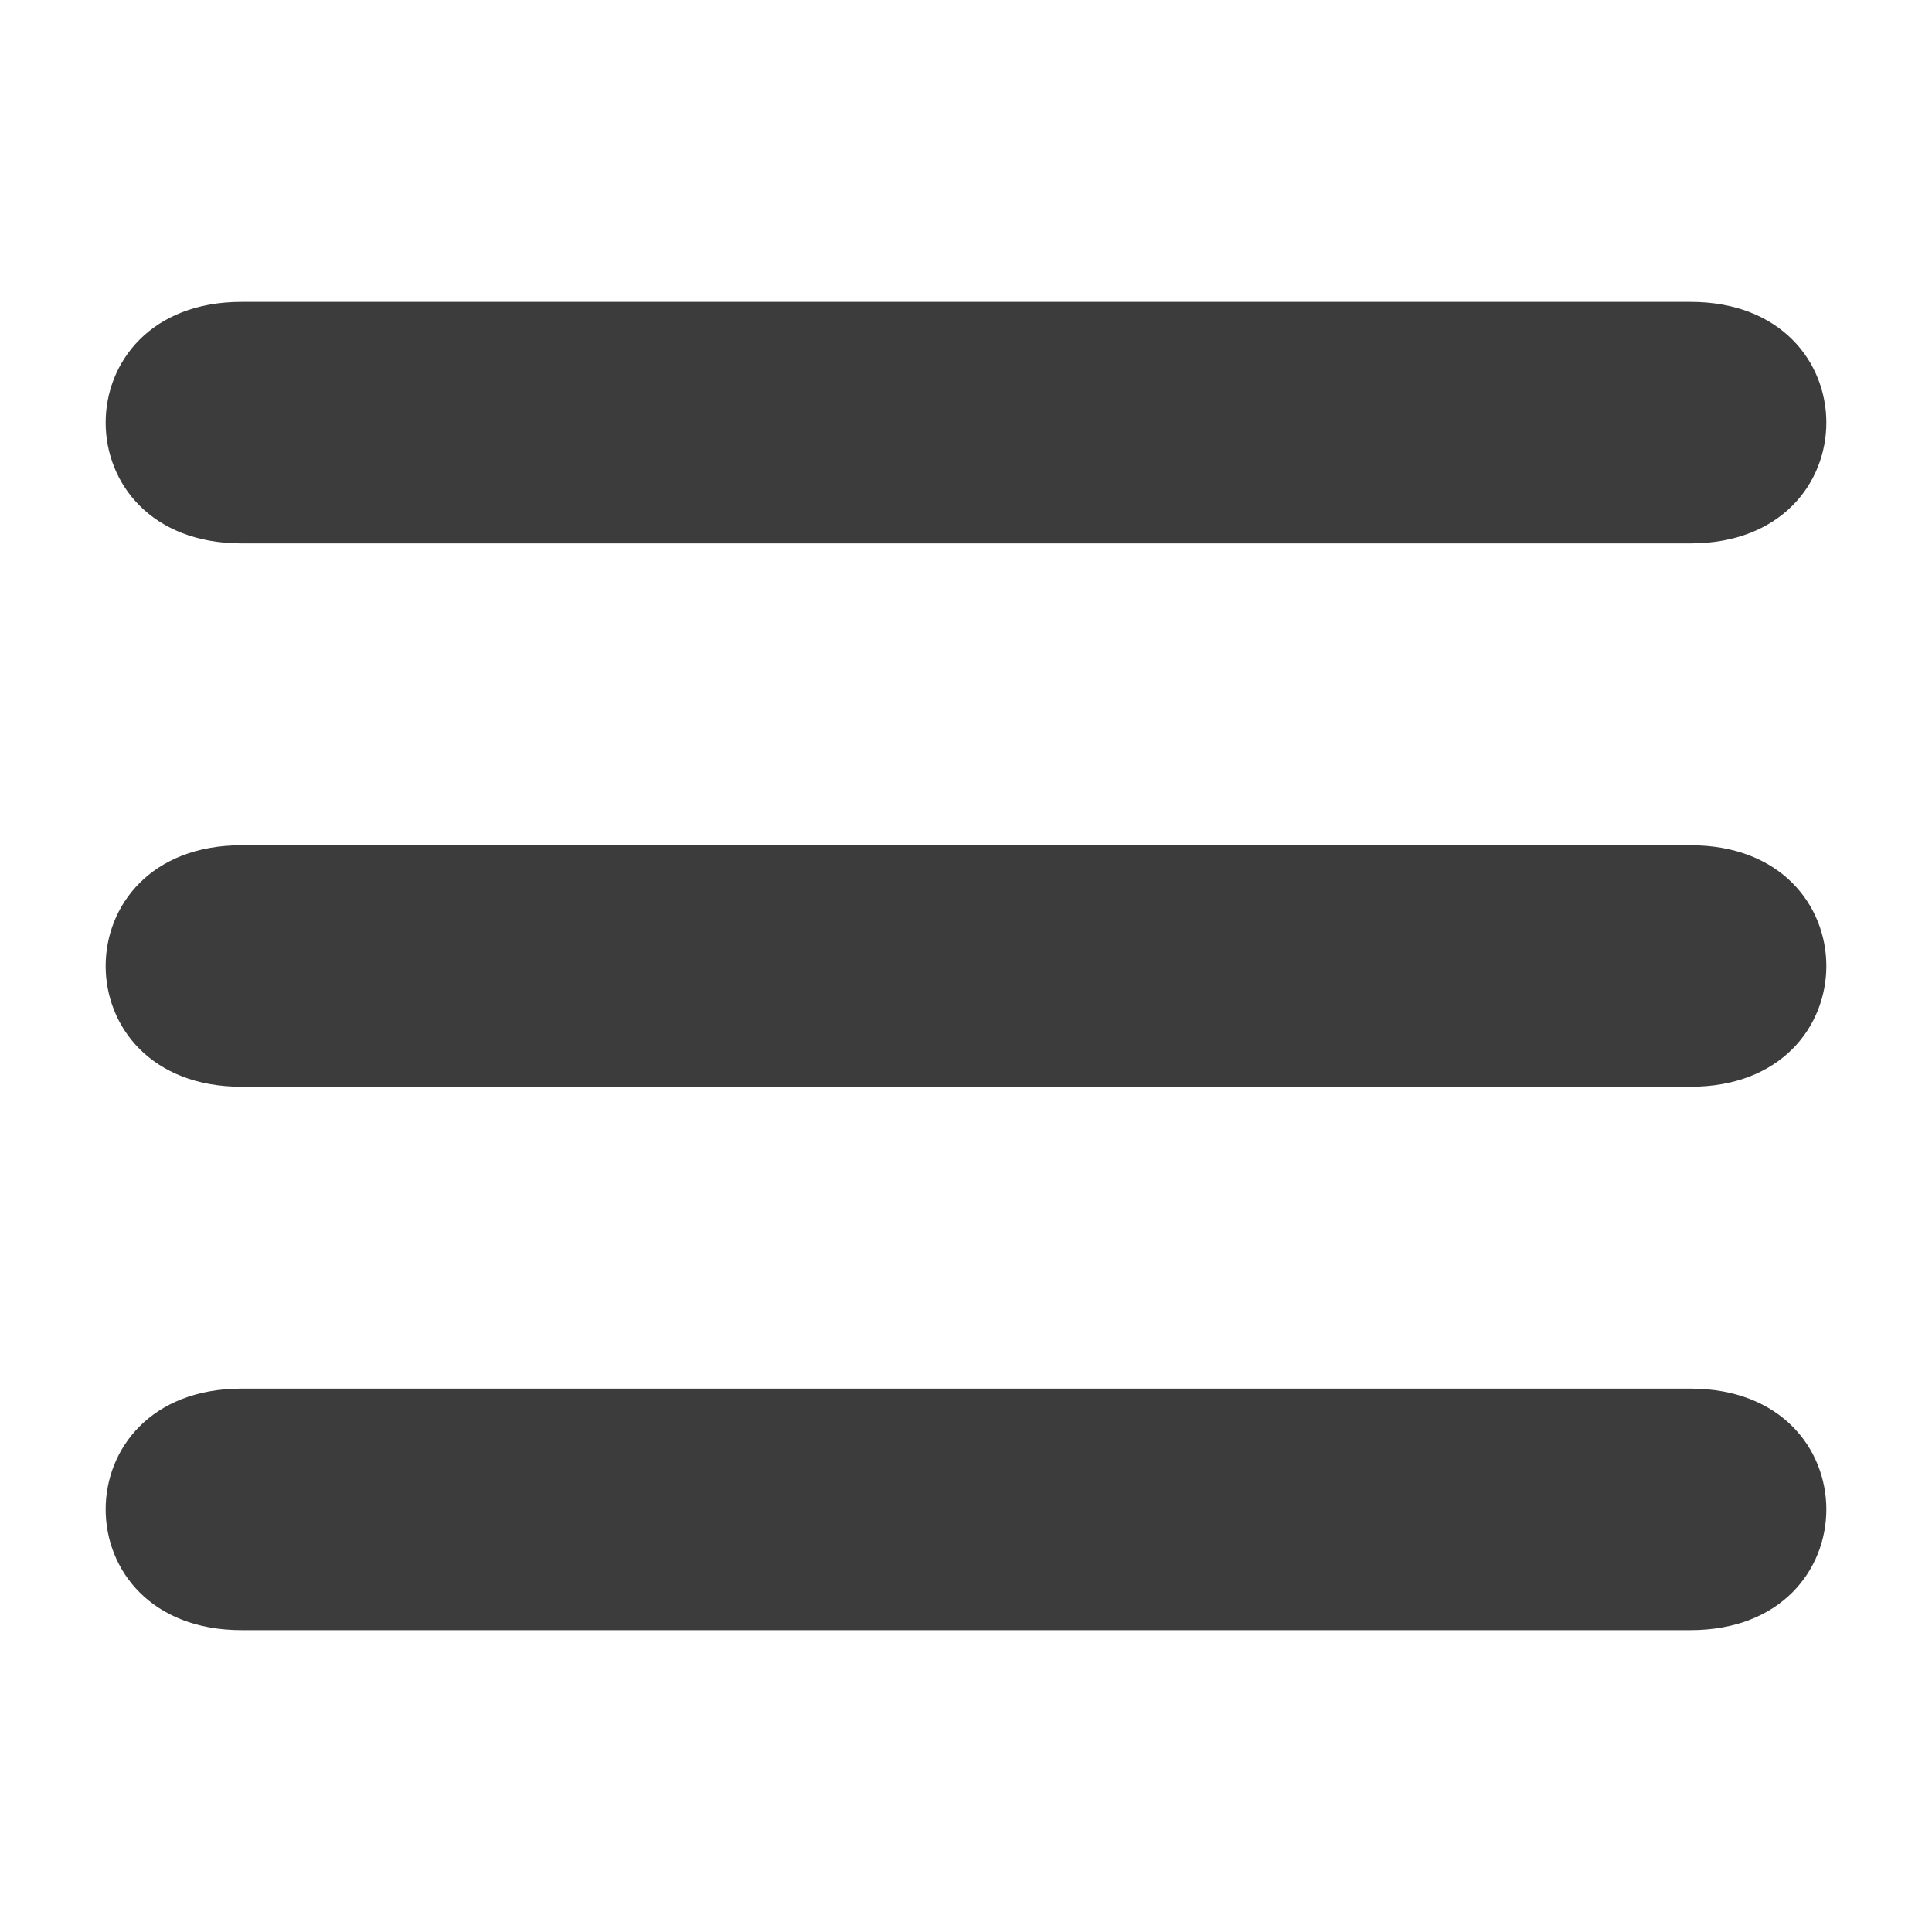
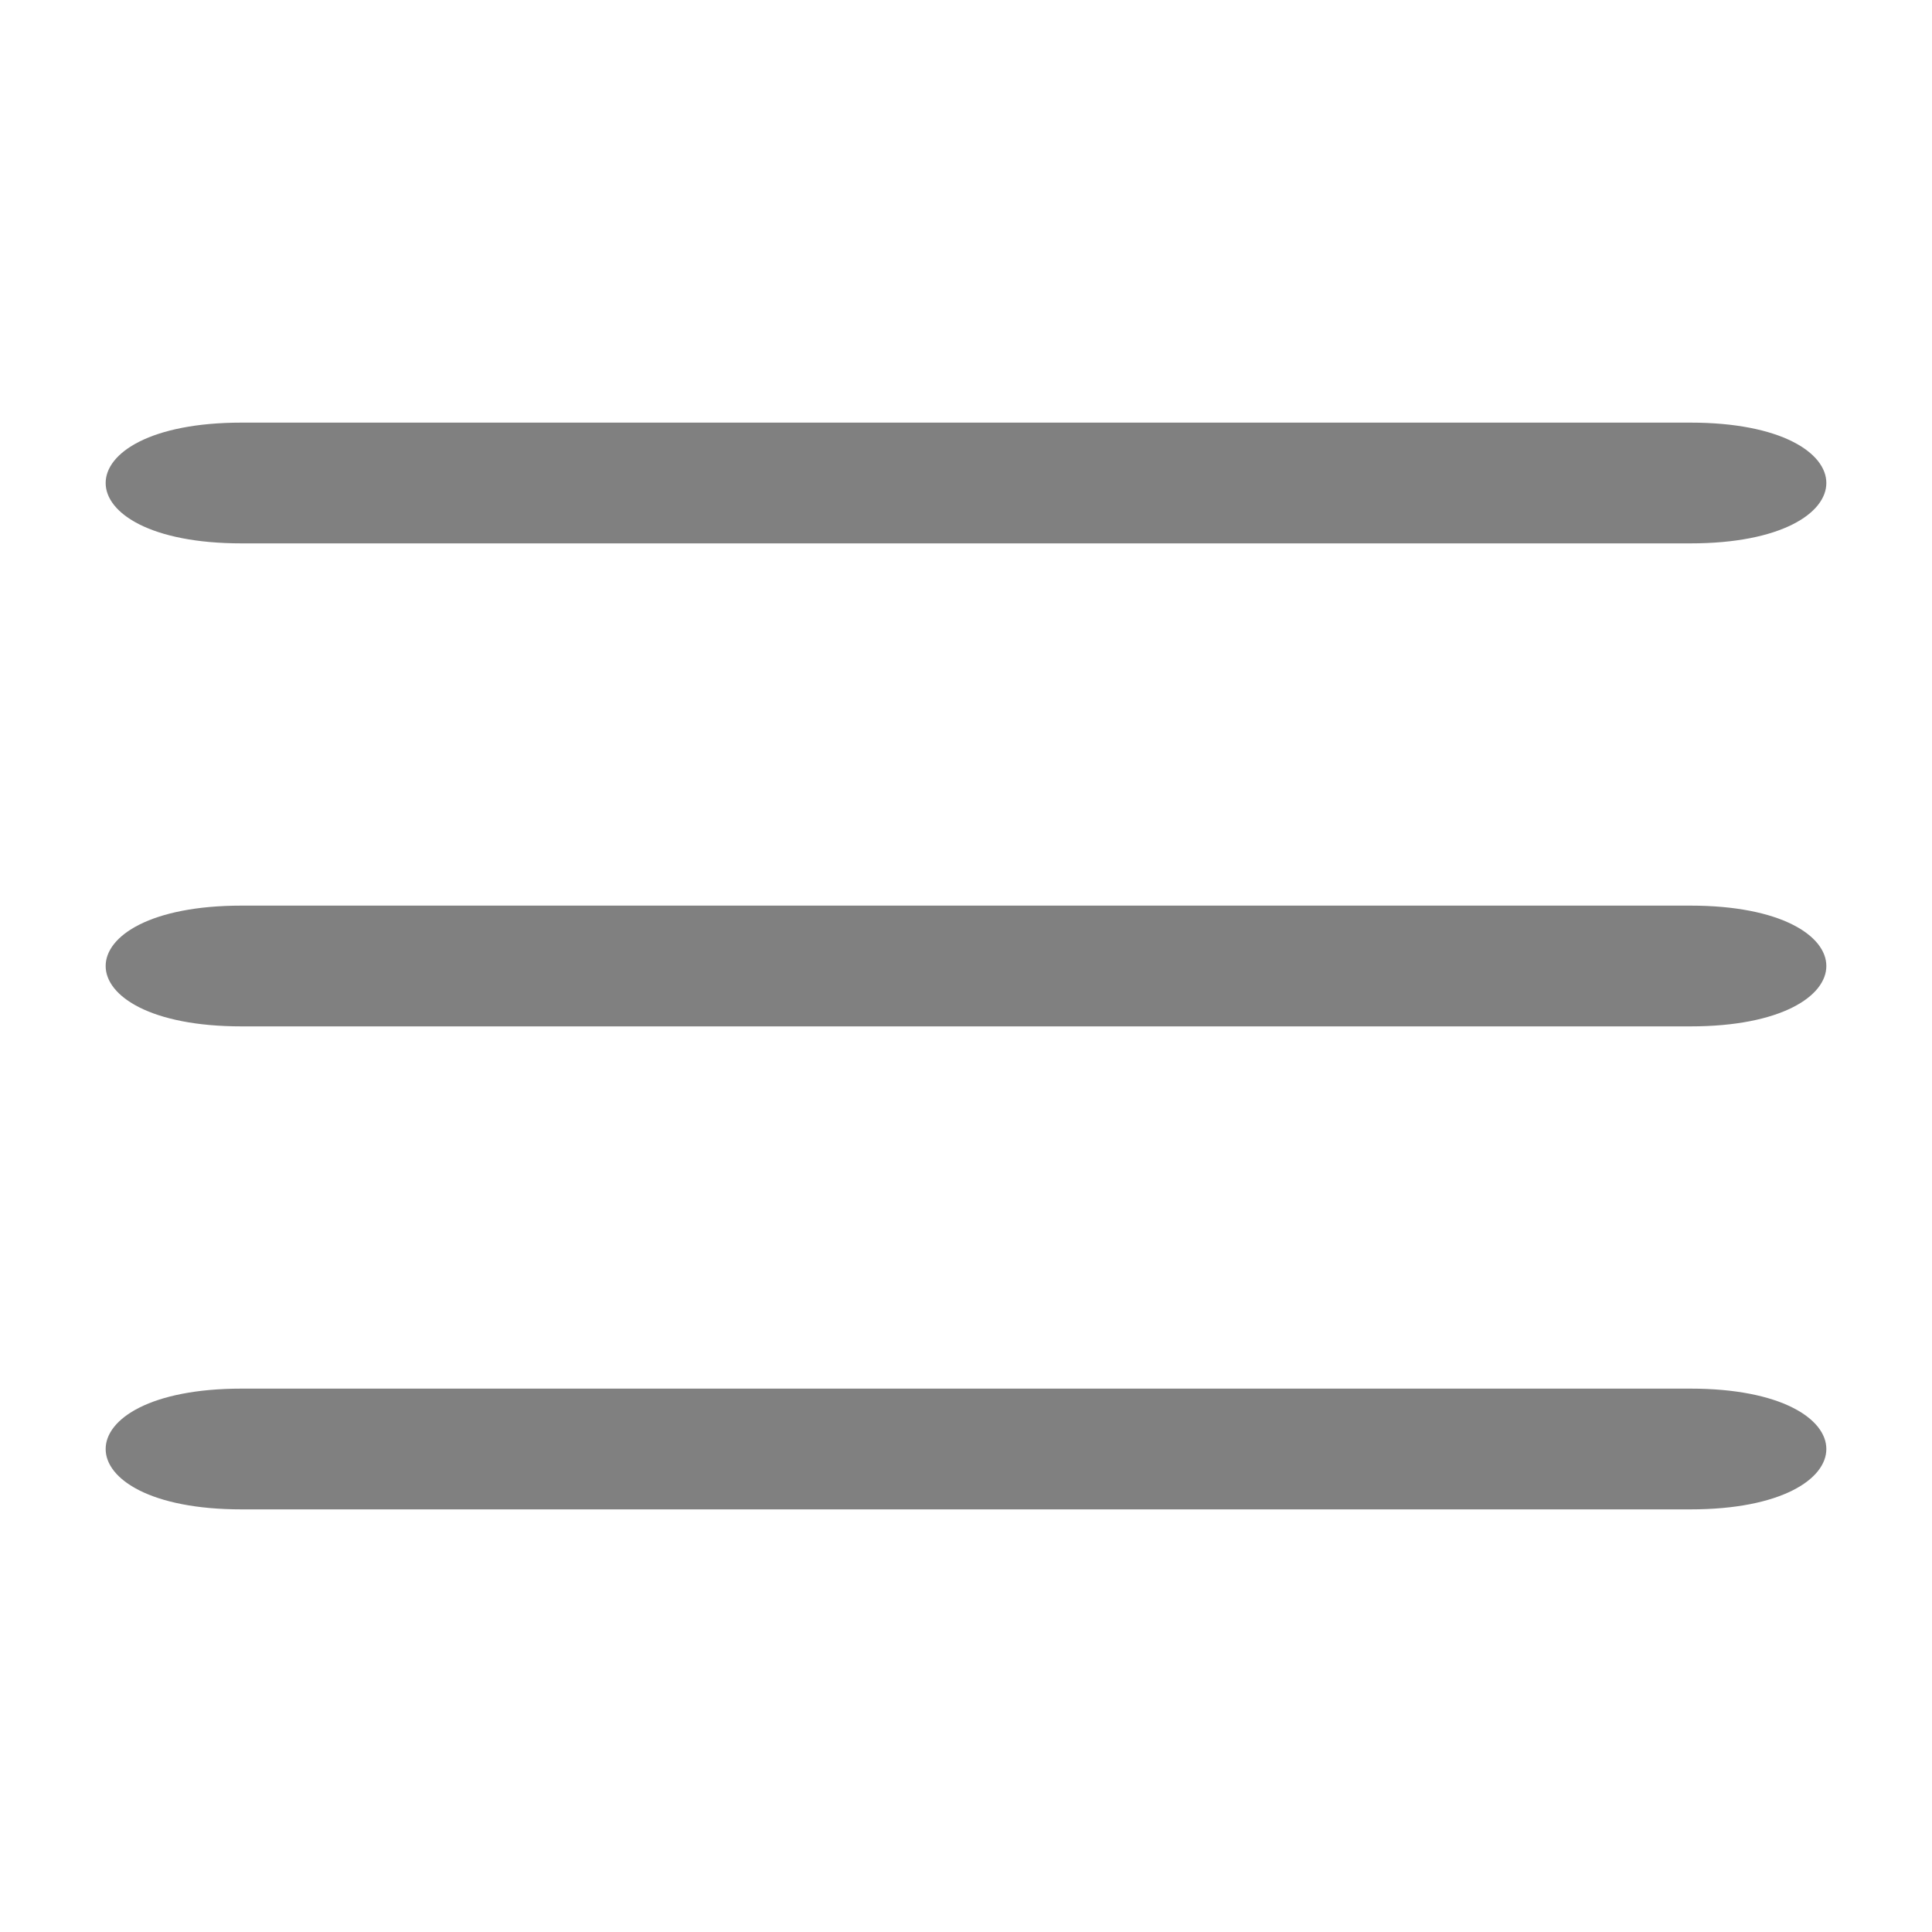
<svg xmlns="http://www.w3.org/2000/svg" width="96" height="96" viewBox="0 0 96 96" version="1.1" id="svg10">
  <defs id="defs14" />
-   <path style="fill:#0c0c0d;fill-opacity:0.8" fill="context-fill" id="path832" d="m 12,15 c -9,0 -9,12 0,12 h 72 c 9,0 9,-12 0,-12 z" />
-   <path d="m 12,42 c -9,0 -9,12 0,12 h 72 c 9,0 9,-12 0,-12 z" id="path832-6" fill="context-fill" style="fill:#0c0c0d;fill-opacity:0.8" />
-   <path d="m 12,69 c -9,0 -9,12 0,12 h 72 c 9,0 9,-12 0,-12 z" id="path832-0" fill="context-fill" style="fill:#0c0c0d;fill-opacity:0.8" />
+   <path d="m 12,45 c -9,0 -9,6 0,6 h 72 c 9,0 9,-6 0,-6 z" id="path832-9" fill="context-fill" style="fill:#808080;fill-opacity:1" />
+   <path d="m 12,69 c -9,0 -9,6 0,6 h 72 c 9,0 9,-6 0,-6 z" id="path832-9-6" fill="context-fill" style="fill:#808080;fill-opacity:1" />
+   <path d="m 12,21 c -9,0 -9,6 0,6 h 72 c 9,0 9,-6 0,-6 z" id="path832-9-3" fill="context-fill" style="fill:#808080;fill-opacity:1" />
</svg>
